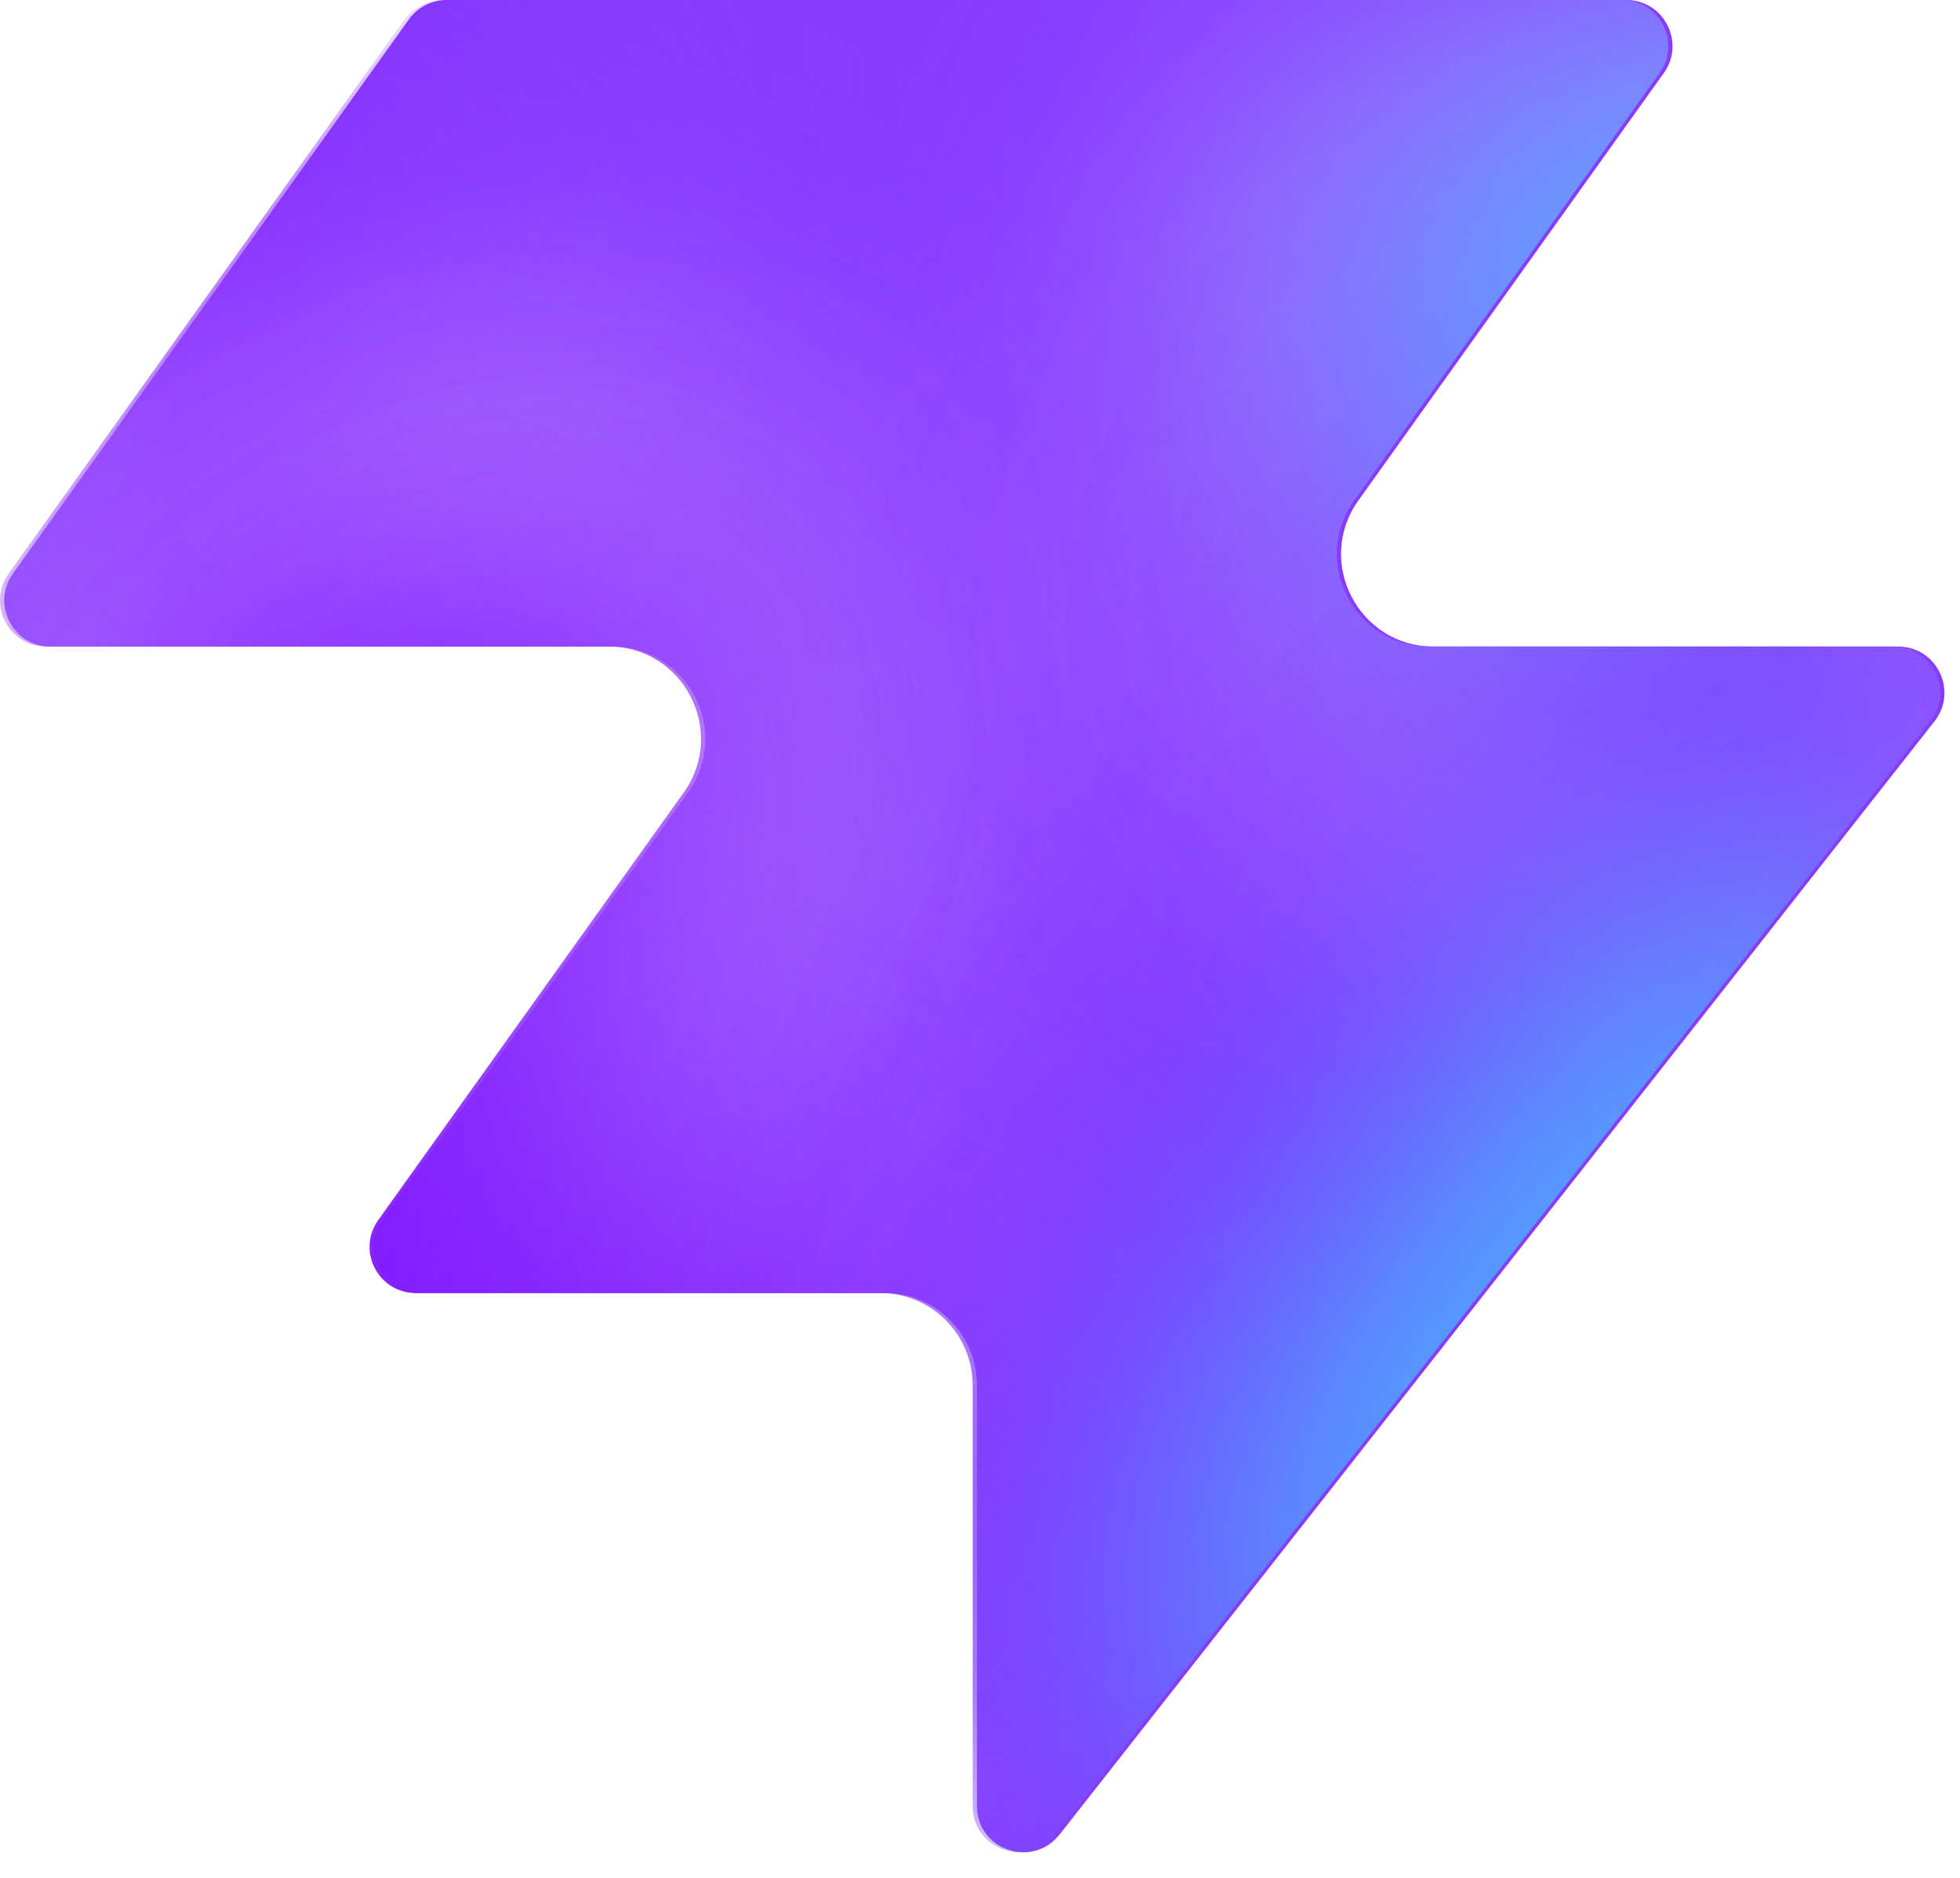
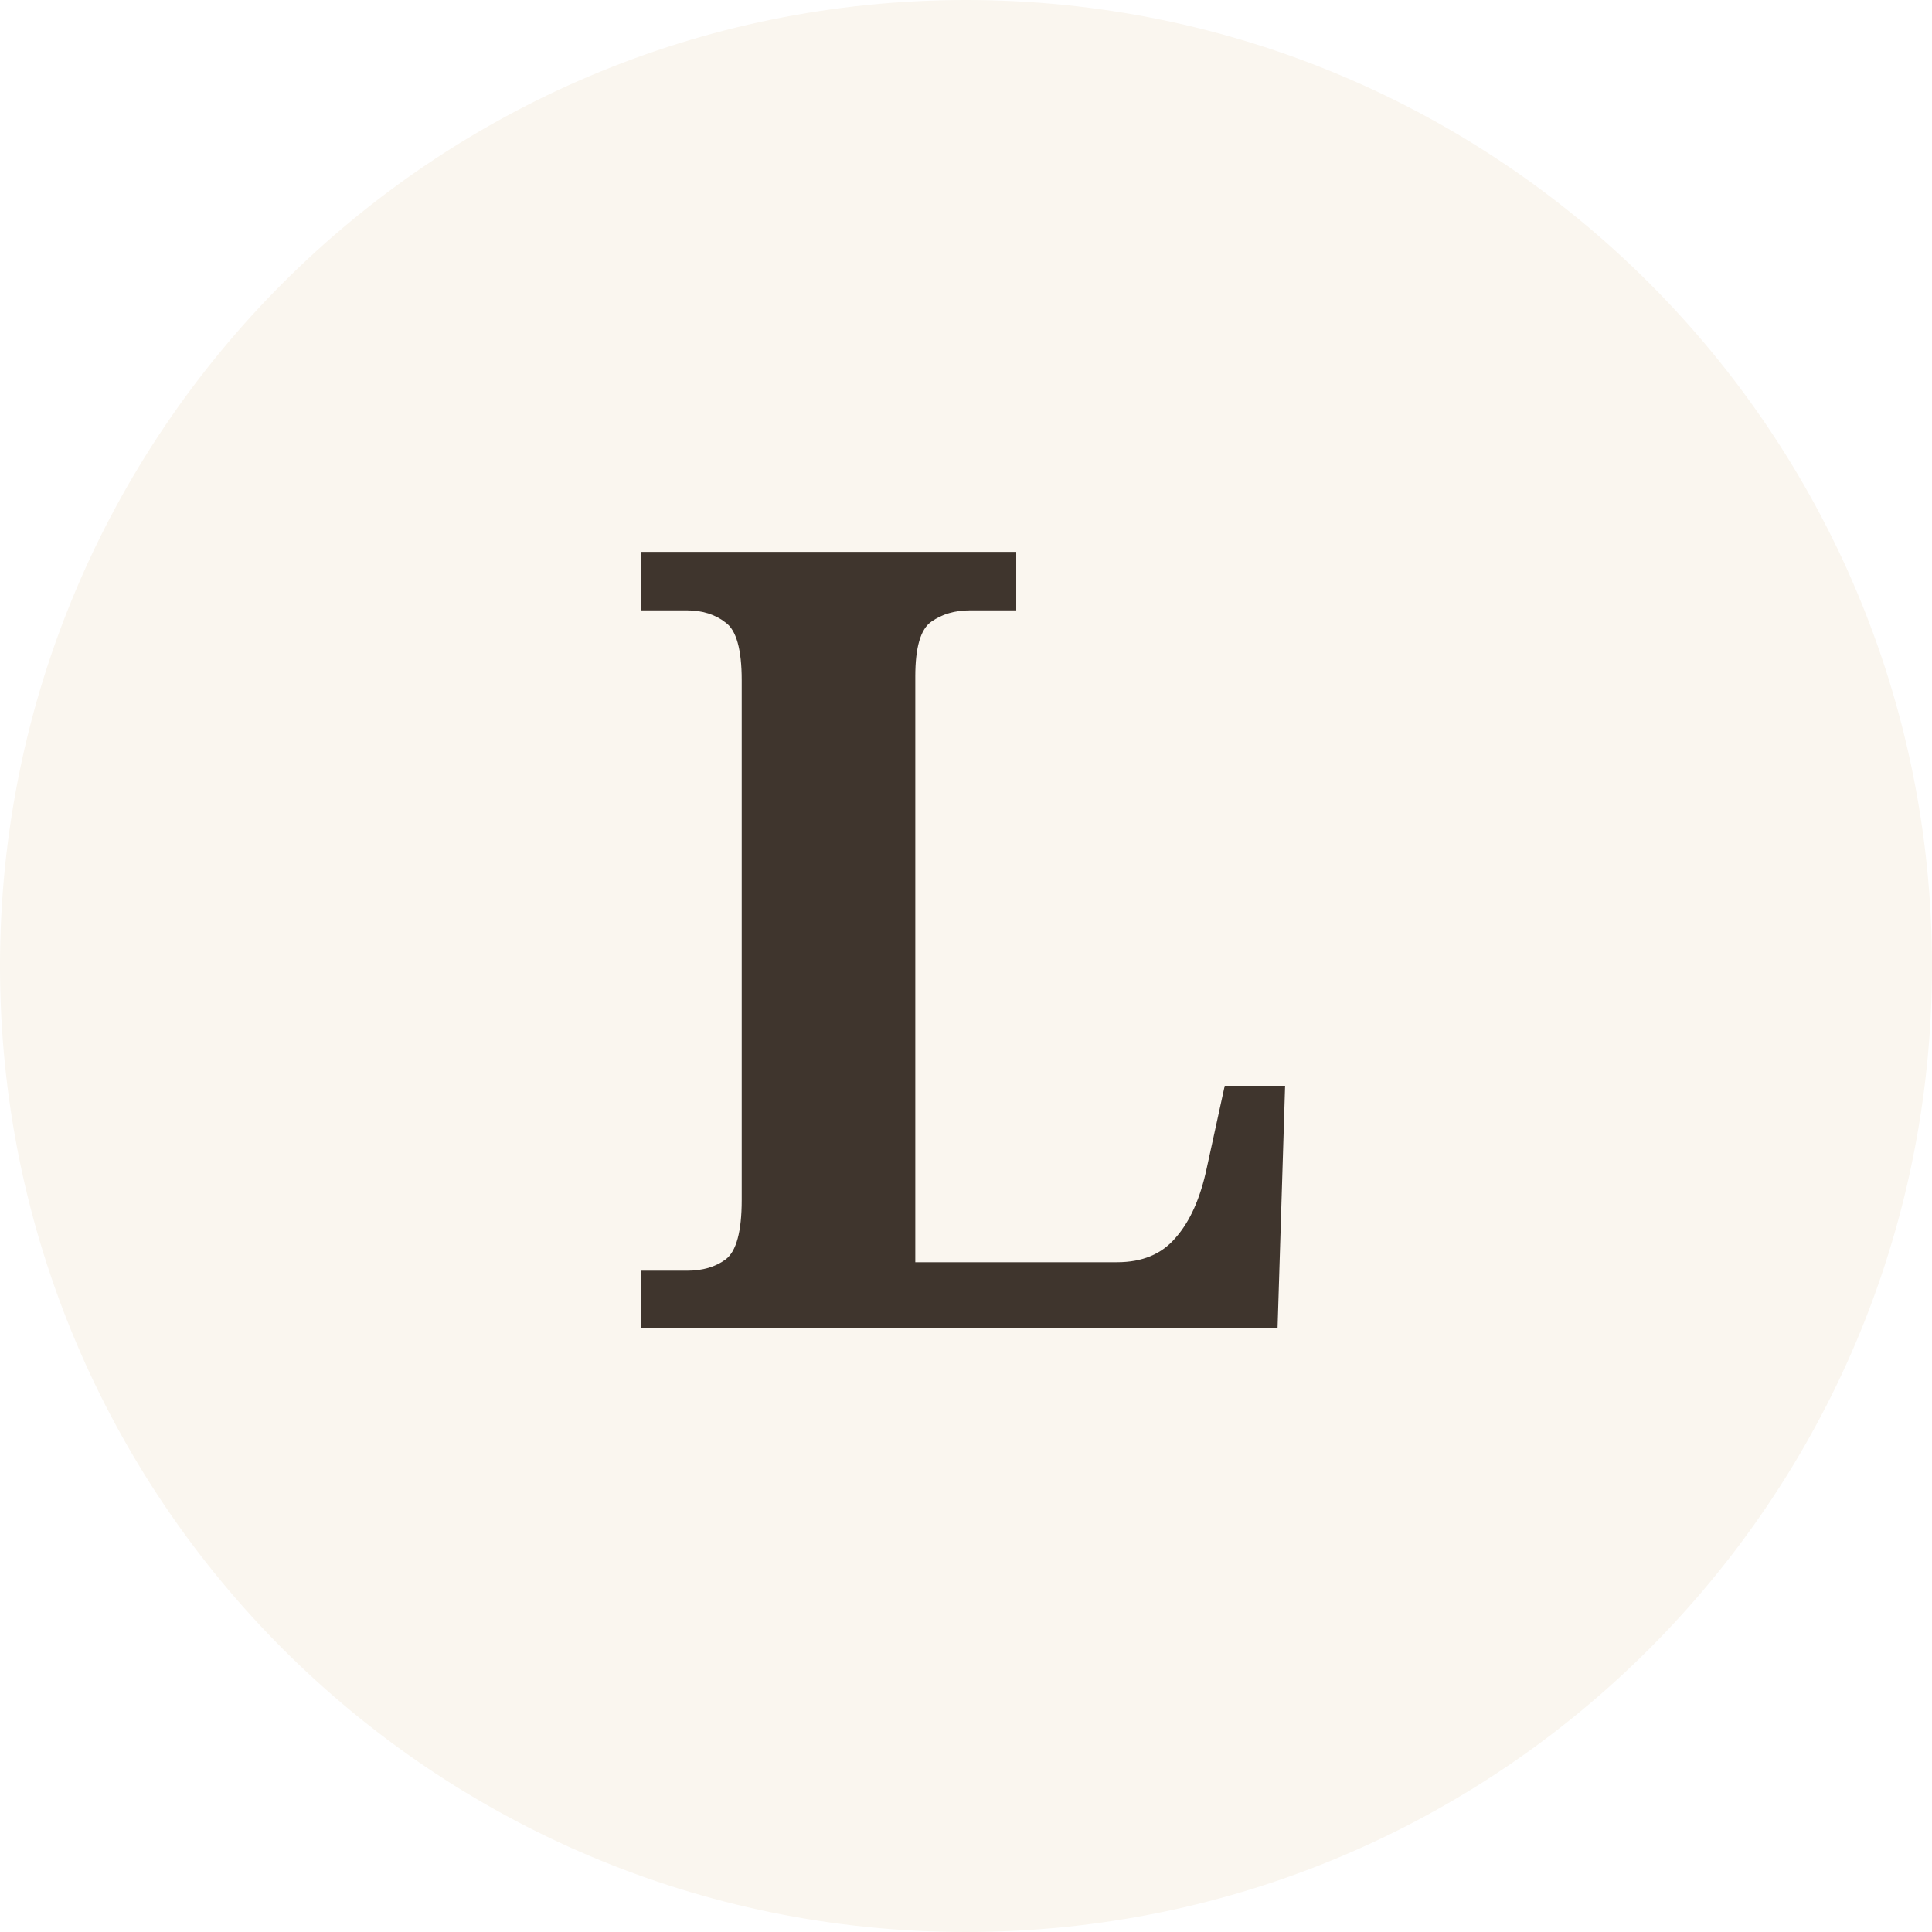
- <svg xmlns="http://www.w3.org/2000/svg" width="48" height="46" fill="none" viewBox="0 0 48 46">
-   <path fill="#863bff" d="M25.946 44.938c-.664.845-2.021.375-2.021-.698V33.937a2.26 2.26 0 0 0-2.262-2.262H10.287c-.92 0-1.456-1.04-.92-1.788l7.48-10.471c1.07-1.497 0-3.578-1.842-3.578H1.237c-.92 0-1.456-1.04-.92-1.788L10.013.474c.214-.297.556-.474.92-.474h28.894c.92 0 1.456 1.04.92 1.788l-7.48 10.471c-1.07 1.498 0 3.579 1.842 3.579h11.377c.943 0 1.473 1.088.89 1.83L25.947 44.94z" style="fill:#863bff;fill:color(display-p3 .525 .23 1);fill-opacity:1" />
-   <mask id="a" width="48" height="46" x="0" y="0" maskUnits="userSpaceOnUse" style="mask-type:alpha">
-     <path fill="#000" d="M25.842 44.938c-.664.844-2.021.375-2.021-.698V33.937a2.26 2.26 0 0 0-2.262-2.262H10.183c-.92 0-1.456-1.04-.92-1.788l7.48-10.471c1.07-1.498 0-3.579-1.842-3.579H1.133c-.92 0-1.456-1.04-.92-1.787L9.91.473c.214-.297.556-.474.92-.474h28.894c.92 0 1.456 1.04.92 1.788l-7.48 10.471c-1.07 1.498 0 3.578 1.842 3.578h11.377c.943 0 1.473 1.088.89 1.832L25.843 44.94z" style="fill:#000;fill-opacity:1" />
-   </mask>
-   <g mask="url(#a)">
-     <g filter="url(#b)">
-       <ellipse cx="5.508" cy="14.704" fill="#ede6ff" rx="5.508" ry="14.704" style="fill:#ede6ff;fill:color(display-p3 .927 .903 1);fill-opacity:1" transform="matrix(.00324 1 1 -.00324 -4.47 31.516)" />
-     </g>
-     <g filter="url(#c)">
-       <ellipse cx="10.399" cy="29.851" fill="#ede6ff" rx="10.399" ry="29.851" style="fill:#ede6ff;fill:color(display-p3 .927 .903 1);fill-opacity:1" transform="matrix(.00324 1 1 -.00324 -39.328 7.883)" />
-     </g>
-     <g filter="url(#d)">
-       <ellipse cx="5.508" cy="30.487" fill="#7e14ff" rx="5.508" ry="30.487" style="fill:#7e14ff;fill:color(display-p3 .492 .077 1);fill-opacity:1" transform="rotate(89.814 -25.913 -14.639)scale(1 -1)" />
-     </g>
-     <g filter="url(#e)">
-       <ellipse cx="5.508" cy="30.599" fill="#7e14ff" rx="5.508" ry="30.599" style="fill:#7e14ff;fill:color(display-p3 .492 .077 1);fill-opacity:1" transform="rotate(89.814 -32.644 -3.334)scale(1 -1)" />
-     </g>
-     <g filter="url(#f)">
-       <ellipse cx="5.508" cy="30.599" fill="#7e14ff" rx="5.508" ry="30.599" style="fill:#7e14ff;fill:color(display-p3 .492 .077 1);fill-opacity:1" transform="matrix(.00324 1 1 -.00324 -34.34 30.47)" />
-     </g>
-     <g filter="url(#g)">
-       <ellipse cx="14.072" cy="22.078" fill="#ede6ff" rx="14.072" ry="22.078" style="fill:#ede6ff;fill:color(display-p3 .927 .903 1);fill-opacity:1" transform="rotate(93.35 24.506 48.493)scale(-1 1)" />
-     </g>
-     <g filter="url(#h)">
-       <ellipse cx="3.47" cy="21.501" fill="#7e14ff" rx="3.47" ry="21.501" style="fill:#7e14ff;fill:color(display-p3 .492 .077 1);fill-opacity:1" transform="rotate(89.009 28.708 47.59)scale(-1 1)" />
-     </g>
-     <g filter="url(#i)">
-       <ellipse cx="3.47" cy="21.501" fill="#7e14ff" rx="3.47" ry="21.501" style="fill:#7e14ff;fill:color(display-p3 .492 .077 1);fill-opacity:1" transform="rotate(89.009 28.708 47.59)scale(-1 1)" />
-     </g>
-     <g filter="url(#j)">
-       <ellipse cx=".387" cy="8.972" fill="#7e14ff" rx="4.407" ry="29.108" style="fill:#7e14ff;fill:color(display-p3 .492 .077 1);fill-opacity:1" transform="rotate(39.51 .387 8.972)" />
-     </g>
-     <g filter="url(#k)">
-       <ellipse cx="47.523" cy="-6.092" fill="#7e14ff" rx="4.407" ry="29.108" style="fill:#7e14ff;fill:color(display-p3 .492 .077 1);fill-opacity:1" transform="rotate(37.892 47.523 -6.092)" />
-     </g>
-     <g filter="url(#l)">
-       <ellipse cx="41.412" cy="6.333" fill="#47bfff" rx="5.971" ry="9.665" style="fill:#47bfff;fill:color(display-p3 .28 .748 1);fill-opacity:1" transform="rotate(37.892 41.412 6.333)" />
-     </g>
-     <g filter="url(#m)">
-       <ellipse cx="-1.879" cy="38.332" fill="#7e14ff" rx="4.407" ry="29.108" style="fill:#7e14ff;fill:color(display-p3 .492 .077 1);fill-opacity:1" transform="rotate(37.892 -1.88 38.332)" />
-     </g>
-     <g filter="url(#n)">
-       <ellipse cx="-1.879" cy="38.332" fill="#7e14ff" rx="4.407" ry="29.108" style="fill:#7e14ff;fill:color(display-p3 .492 .077 1);fill-opacity:1" transform="rotate(37.892 -1.88 38.332)" />
-     </g>
-     <g filter="url(#o)">
-       <ellipse cx="35.651" cy="29.907" fill="#7e14ff" rx="4.407" ry="29.108" style="fill:#7e14ff;fill:color(display-p3 .492 .077 1);fill-opacity:1" transform="rotate(37.892 35.651 29.907)" />
-     </g>
-     <g filter="url(#p)">
-       <ellipse cx="38.418" cy="32.4" fill="#47bfff" rx="5.971" ry="15.297" style="fill:#47bfff;fill:color(display-p3 .28 .748 1);fill-opacity:1" transform="rotate(37.892 38.418 32.4)" />
-     </g>
-   </g>
-   <defs>
-     <filter id="b" width="60.045" height="41.654" x="-19.77" y="16.149" color-interpolation-filters="sRGB" filterUnits="userSpaceOnUse">
-       <feFlood flood-opacity="0" result="BackgroundImageFix" />
-       <feBlend in="SourceGraphic" in2="BackgroundImageFix" result="shape" />
-       <feGaussianBlur result="effect1_foregroundBlur_2002_17158" stdDeviation="7.659" />
-     </filter>
-     <filter id="c" width="90.34" height="51.437" x="-54.613" y="-7.533" color-interpolation-filters="sRGB" filterUnits="userSpaceOnUse">
-       <feFlood flood-opacity="0" result="BackgroundImageFix" />
-       <feBlend in="SourceGraphic" in2="BackgroundImageFix" result="shape" />
-       <feGaussianBlur result="effect1_foregroundBlur_2002_17158" stdDeviation="7.659" />
-     </filter>
-     <filter id="d" width="79.355" height="29.4" x="-49.64" y="2.03" color-interpolation-filters="sRGB" filterUnits="userSpaceOnUse">
-       <feFlood flood-opacity="0" result="BackgroundImageFix" />
-       <feBlend in="SourceGraphic" in2="BackgroundImageFix" result="shape" />
-       <feGaussianBlur result="effect1_foregroundBlur_2002_17158" stdDeviation="4.596" />
-     </filter>
-     <filter id="e" width="79.579" height="29.4" x="-45.045" y="20.029" color-interpolation-filters="sRGB" filterUnits="userSpaceOnUse">
-       <feFlood flood-opacity="0" result="BackgroundImageFix" />
-       <feBlend in="SourceGraphic" in2="BackgroundImageFix" result="shape" />
-       <feGaussianBlur result="effect1_foregroundBlur_2002_17158" stdDeviation="4.596" />
-     </filter>
-     <filter id="f" width="79.579" height="29.4" x="-43.513" y="21.178" color-interpolation-filters="sRGB" filterUnits="userSpaceOnUse">
-       <feFlood flood-opacity="0" result="BackgroundImageFix" />
-       <feBlend in="SourceGraphic" in2="BackgroundImageFix" result="shape" />
-       <feGaussianBlur result="effect1_foregroundBlur_2002_17158" stdDeviation="4.596" />
-     </filter>
-     <filter id="g" width="74.749" height="58.852" x="15.756" y="-17.901" color-interpolation-filters="sRGB" filterUnits="userSpaceOnUse">
-       <feFlood flood-opacity="0" result="BackgroundImageFix" />
-       <feBlend in="SourceGraphic" in2="BackgroundImageFix" result="shape" />
-       <feGaussianBlur result="effect1_foregroundBlur_2002_17158" stdDeviation="7.659" />
-     </filter>
-     <filter id="h" width="61.377" height="25.362" x="23.548" y="2.284" color-interpolation-filters="sRGB" filterUnits="userSpaceOnUse">
-       <feFlood flood-opacity="0" result="BackgroundImageFix" />
-       <feBlend in="SourceGraphic" in2="BackgroundImageFix" result="shape" />
-       <feGaussianBlur result="effect1_foregroundBlur_2002_17158" stdDeviation="4.596" />
-     </filter>
-     <filter id="i" width="61.377" height="25.362" x="23.548" y="2.284" color-interpolation-filters="sRGB" filterUnits="userSpaceOnUse">
-       <feFlood flood-opacity="0" result="BackgroundImageFix" />
-       <feBlend in="SourceGraphic" in2="BackgroundImageFix" result="shape" />
-       <feGaussianBlur result="effect1_foregroundBlur_2002_17158" stdDeviation="4.596" />
-     </filter>
-     <filter id="j" width="56.045" height="63.649" x="-27.636" y="-22.853" color-interpolation-filters="sRGB" filterUnits="userSpaceOnUse">
-       <feFlood flood-opacity="0" result="BackgroundImageFix" />
-       <feBlend in="SourceGraphic" in2="BackgroundImageFix" result="shape" />
-       <feGaussianBlur result="effect1_foregroundBlur_2002_17158" stdDeviation="4.596" />
-     </filter>
-     <filter id="k" width="54.814" height="64.646" x="20.116" y="-38.415" color-interpolation-filters="sRGB" filterUnits="userSpaceOnUse">
-       <feFlood flood-opacity="0" result="BackgroundImageFix" />
-       <feBlend in="SourceGraphic" in2="BackgroundImageFix" result="shape" />
-       <feGaussianBlur result="effect1_foregroundBlur_2002_17158" stdDeviation="4.596" />
-     </filter>
-     <filter id="l" width="33.541" height="35.313" x="24.641" y="-11.323" color-interpolation-filters="sRGB" filterUnits="userSpaceOnUse">
-       <feFlood flood-opacity="0" result="BackgroundImageFix" />
-       <feBlend in="SourceGraphic" in2="BackgroundImageFix" result="shape" />
-       <feGaussianBlur result="effect1_foregroundBlur_2002_17158" stdDeviation="4.596" />
-     </filter>
-     <filter id="m" width="54.814" height="64.646" x="-29.286" y="6.009" color-interpolation-filters="sRGB" filterUnits="userSpaceOnUse">
-       <feFlood flood-opacity="0" result="BackgroundImageFix" />
-       <feBlend in="SourceGraphic" in2="BackgroundImageFix" result="shape" />
-       <feGaussianBlur result="effect1_foregroundBlur_2002_17158" stdDeviation="4.596" />
-     </filter>
-     <filter id="n" width="54.814" height="64.646" x="-29.286" y="6.009" color-interpolation-filters="sRGB" filterUnits="userSpaceOnUse">
-       <feFlood flood-opacity="0" result="BackgroundImageFix" />
-       <feBlend in="SourceGraphic" in2="BackgroundImageFix" result="shape" />
-       <feGaussianBlur result="effect1_foregroundBlur_2002_17158" stdDeviation="4.596" />
-     </filter>
-     <filter id="o" width="54.814" height="64.646" x="8.244" y="-2.416" color-interpolation-filters="sRGB" filterUnits="userSpaceOnUse">
-       <feFlood flood-opacity="0" result="BackgroundImageFix" />
-       <feBlend in="SourceGraphic" in2="BackgroundImageFix" result="shape" />
-       <feGaussianBlur result="effect1_foregroundBlur_2002_17158" stdDeviation="4.596" />
-     </filter>
-     <filter id="p" width="39.409" height="43.623" x="18.713" y="10.588" color-interpolation-filters="sRGB" filterUnits="userSpaceOnUse">
-       <feFlood flood-opacity="0" result="BackgroundImageFix" />
-       <feBlend in="SourceGraphic" in2="BackgroundImageFix" result="shape" />
-       <feGaussianBlur result="effect1_foregroundBlur_2002_17158" stdDeviation="4.596" />
-     </filter>
-   </defs>
+ <svg xmlns="http://www.w3.org/2000/svg" viewBox="0 0 32 32">
+   <circle cx="16" cy="16" r="16" fill="#FAF6EF" />
+   <text x="16" y="22" text-anchor="middle" font-family="Georgia, serif" font-size="18" font-weight="600" fill="#3F352D">L</text>
</svg>
